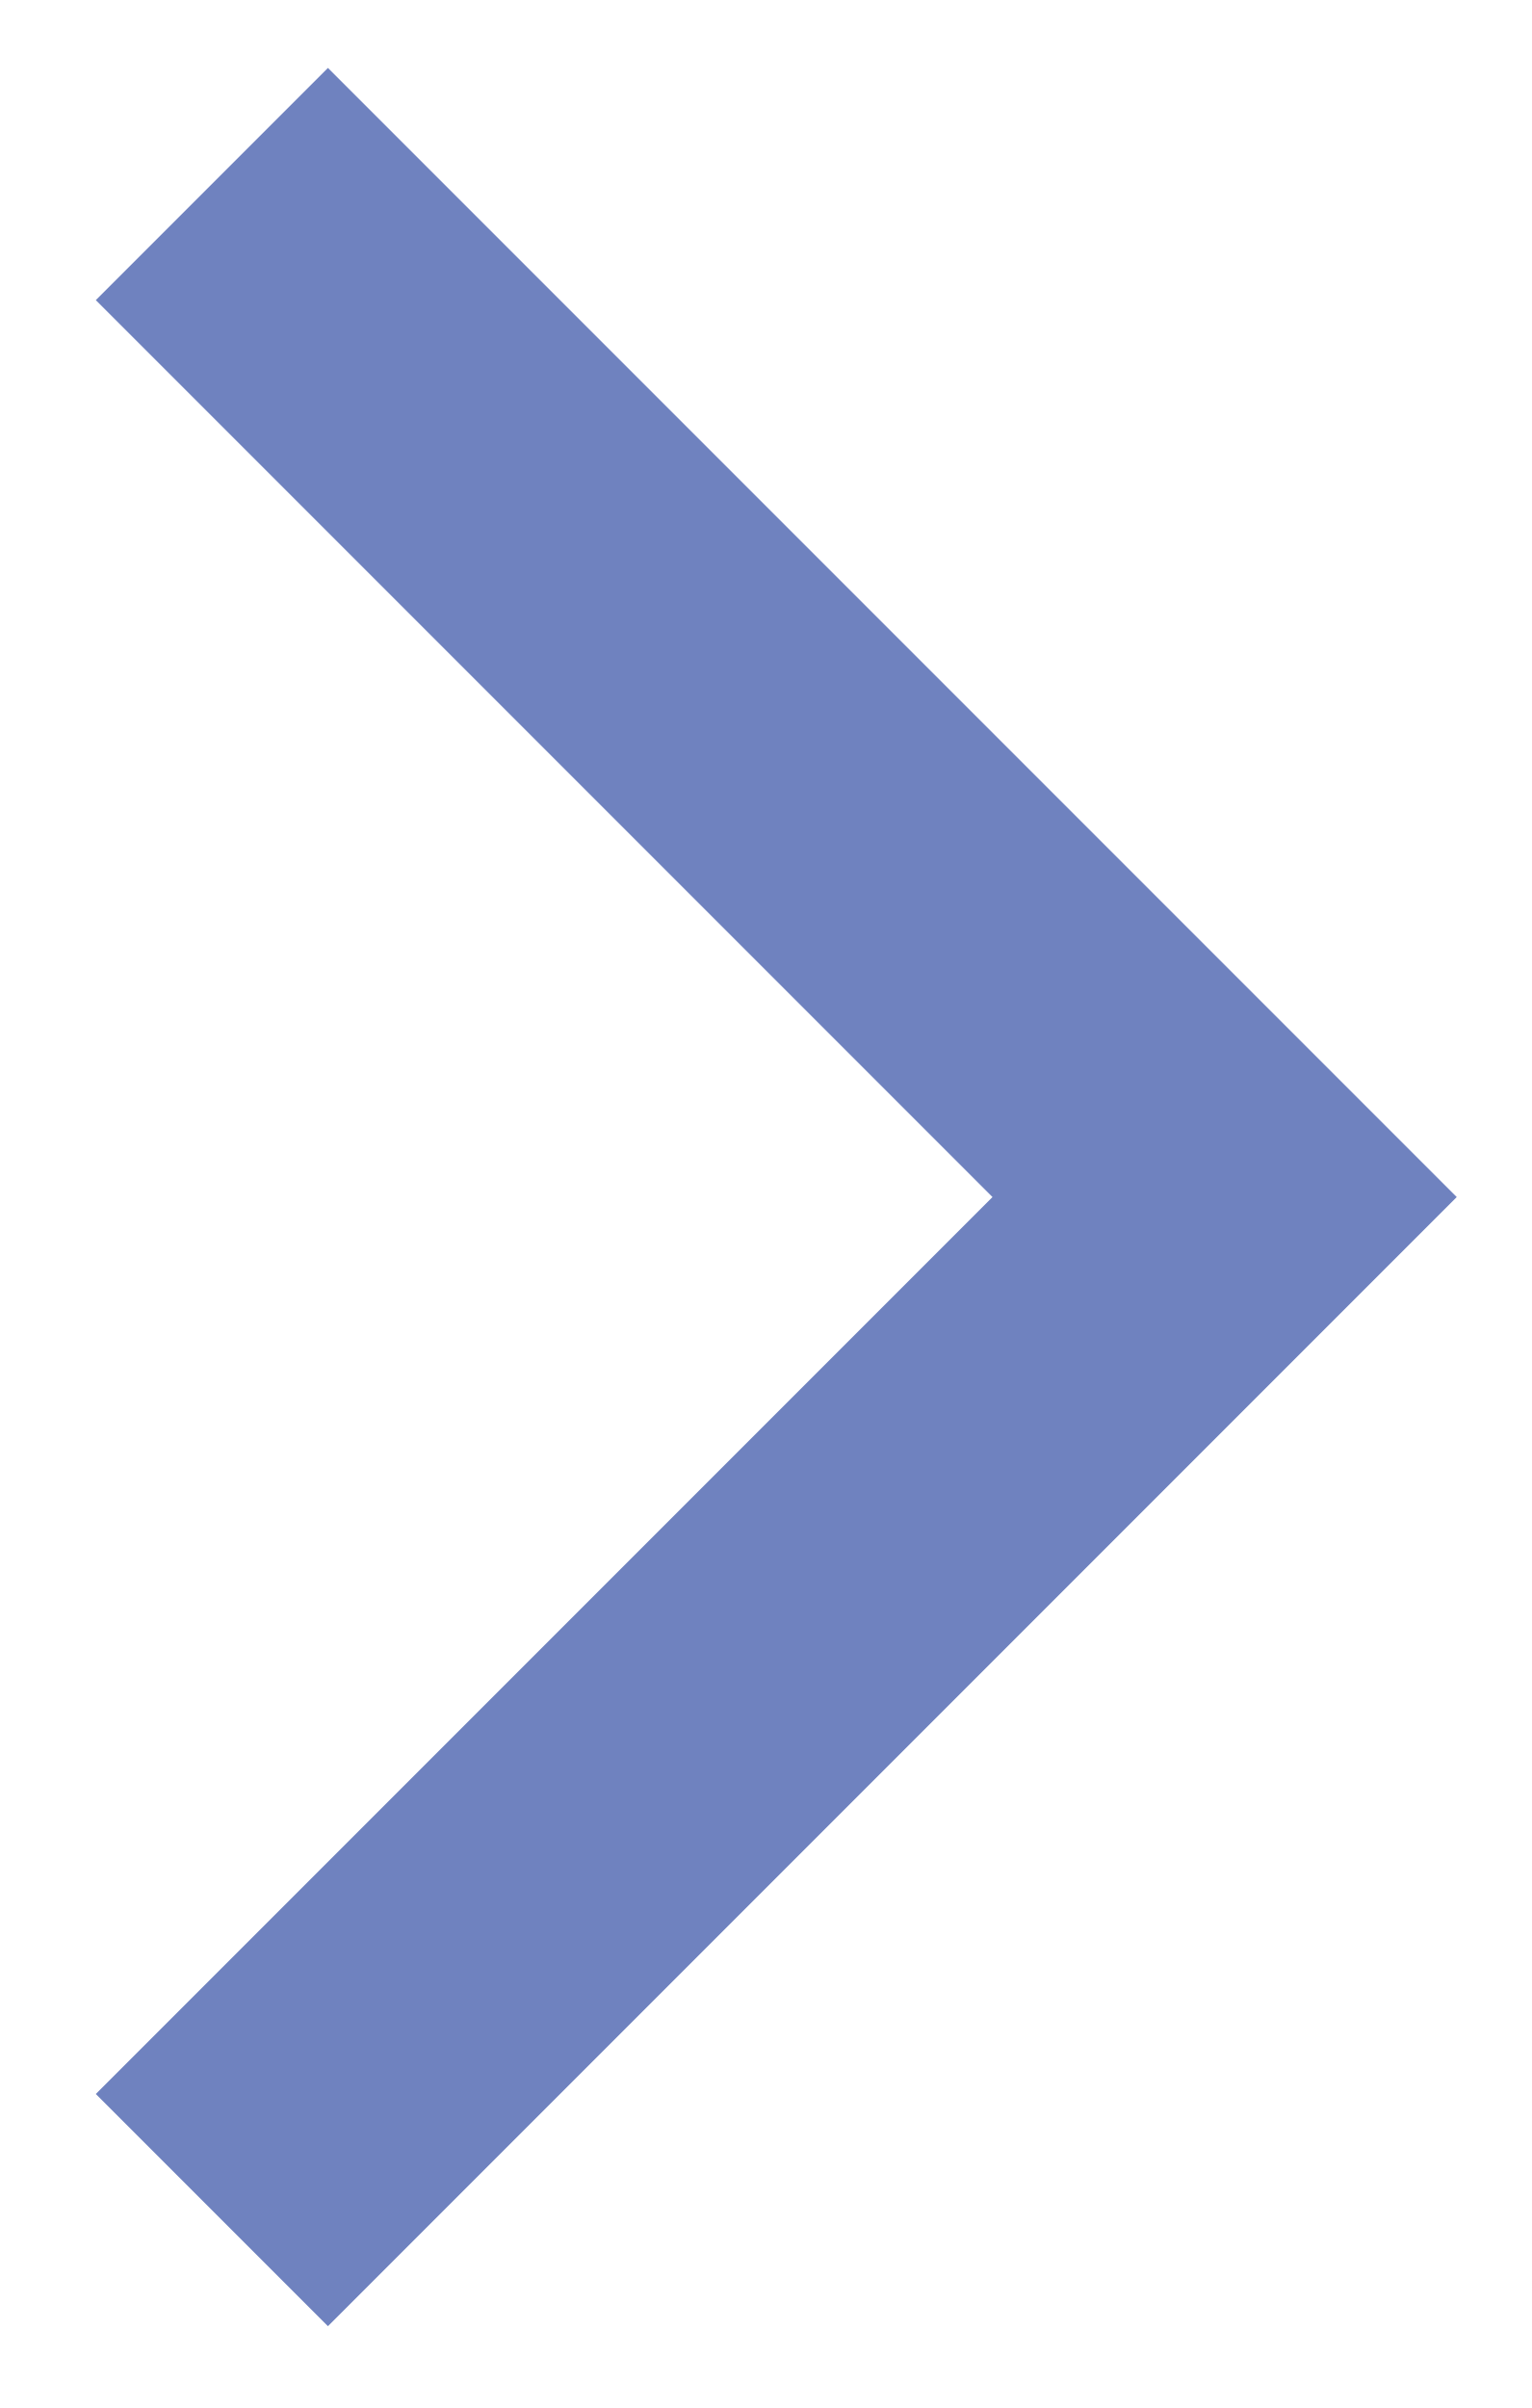
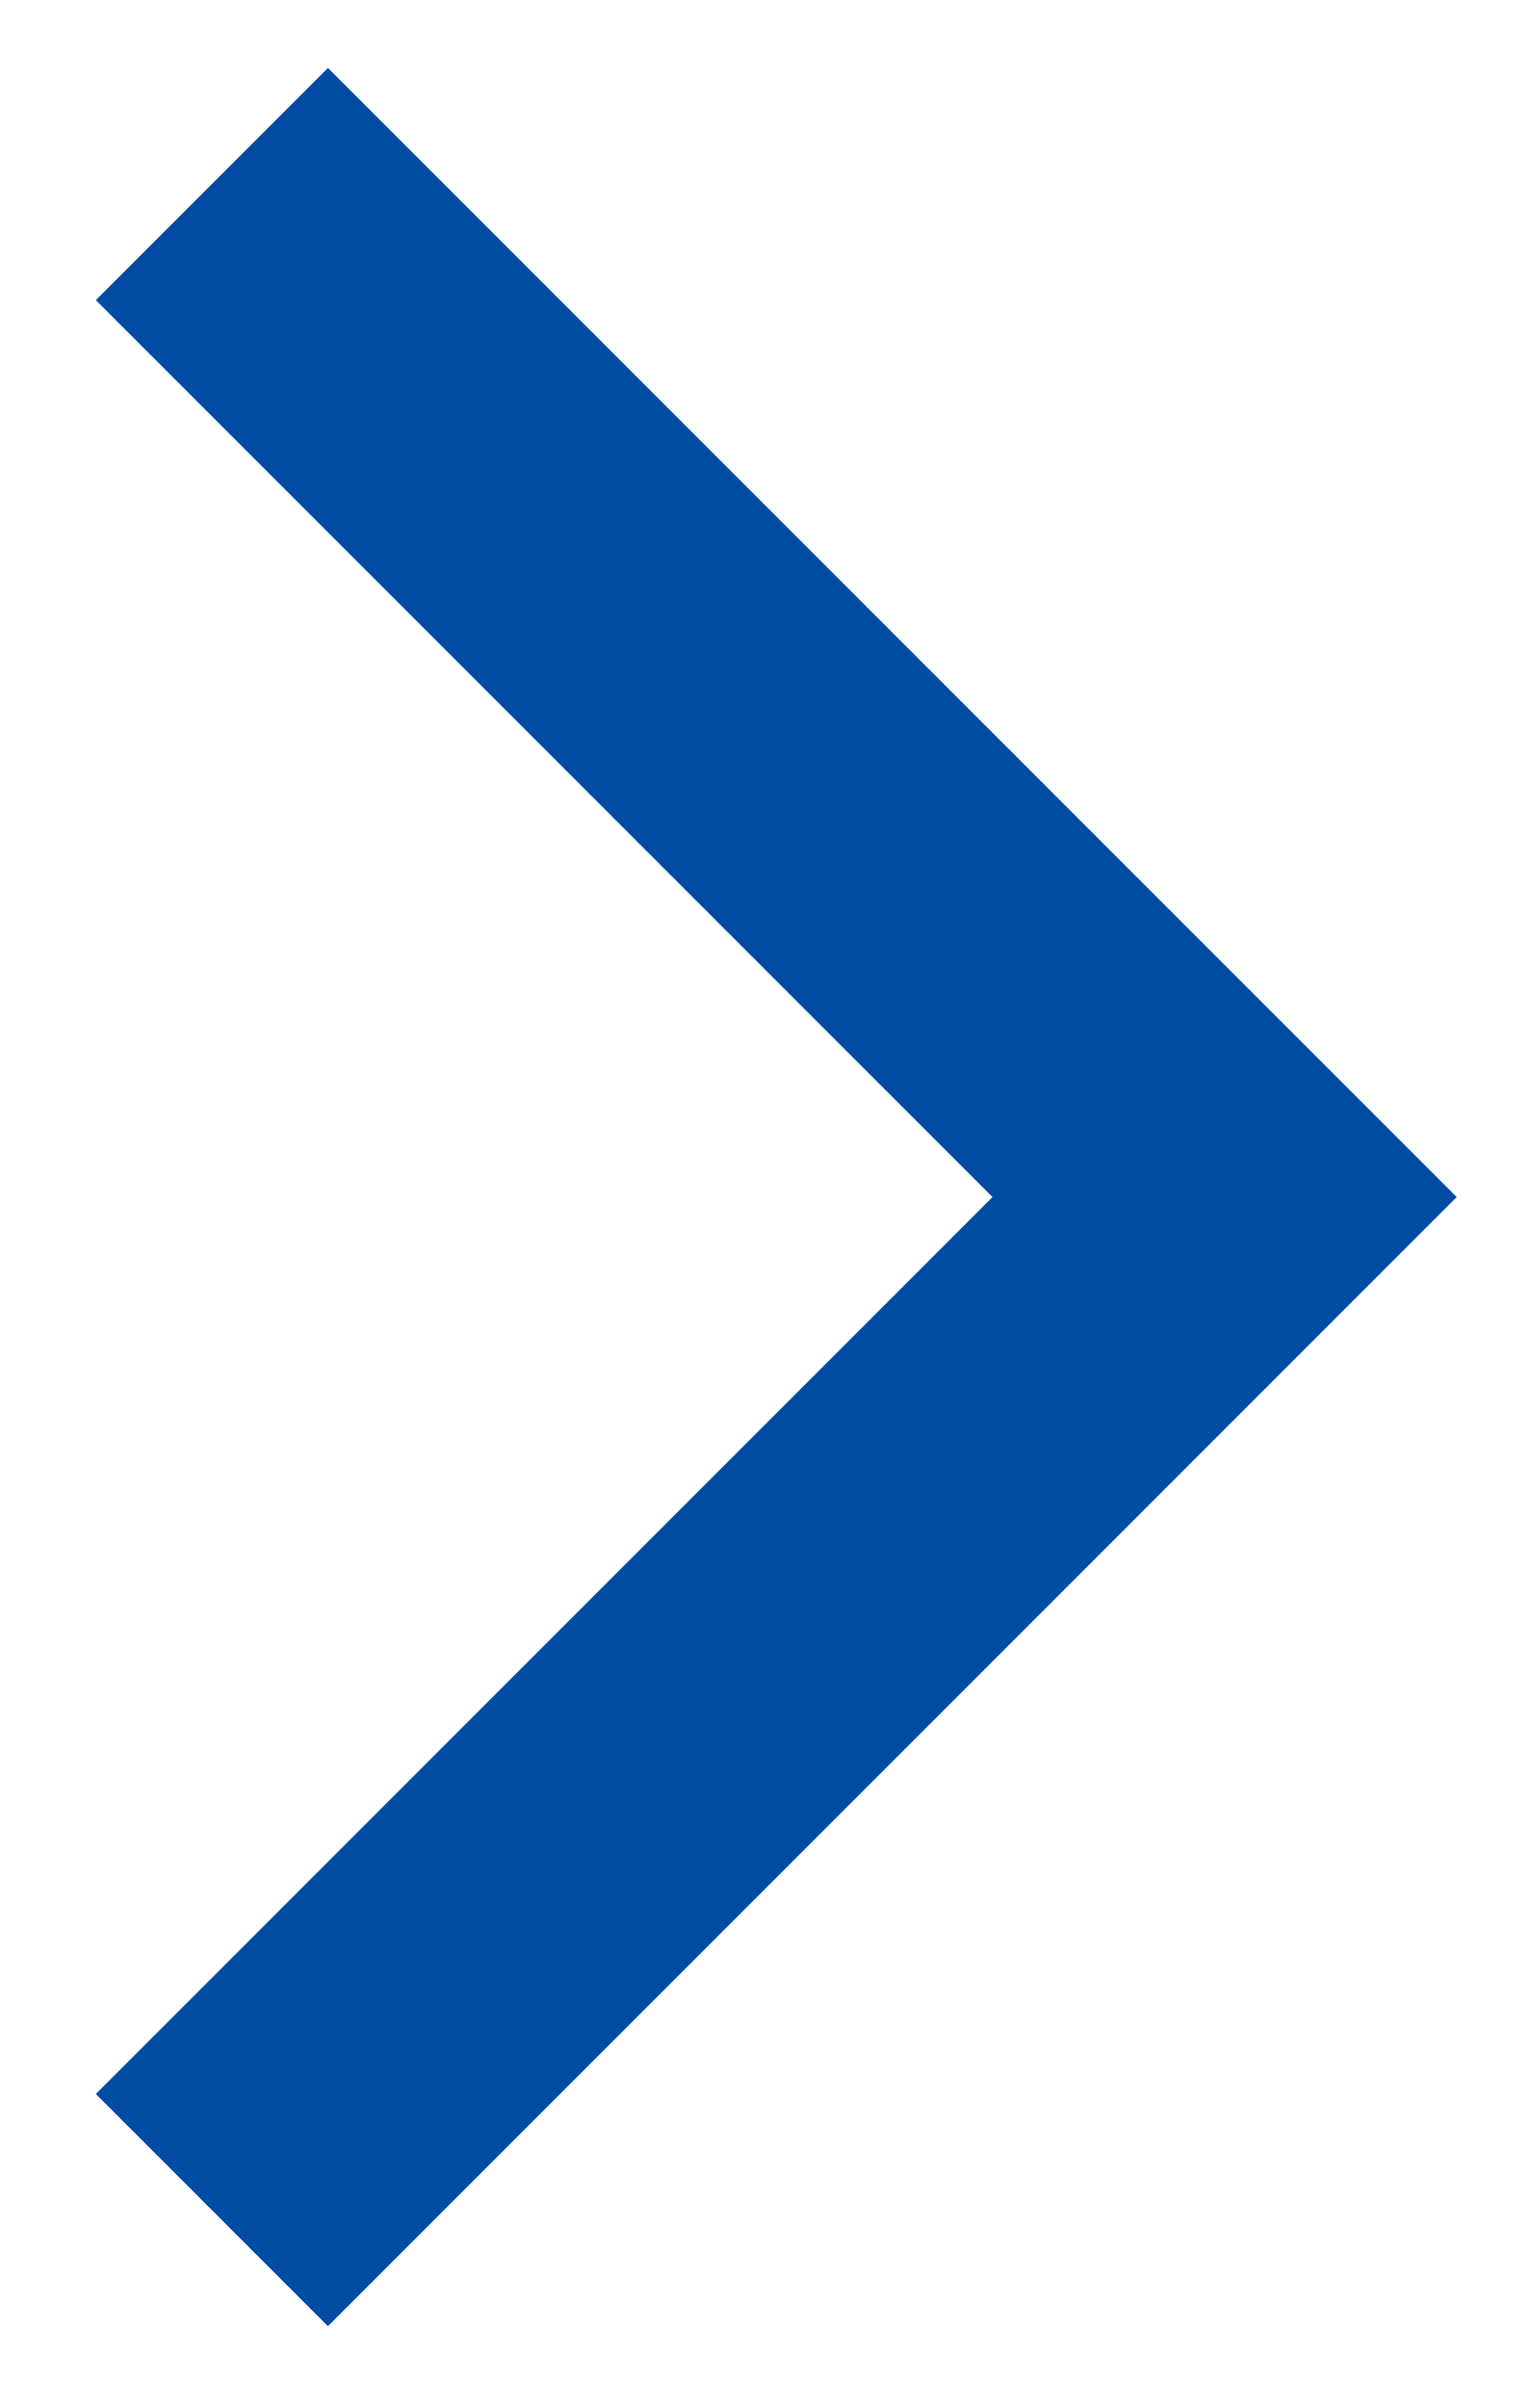
<svg xmlns="http://www.w3.org/2000/svg" width="14px" height="22px" viewBox="0 0 14 22" version="1.1">
  <defs />
  <g id="Page-1" stroke="none" stroke-width="1" fill="none" fill-rule="evenodd">
-     <g id="video-slider-right-arrow" transform="translate(-8, 1)" stroke-width="3" stroke="#6F82BF">
+     <g id="video-slider-right-arrow" transform="translate(-8, 1)" stroke-width="3" stroke="#004ca4">
      <polyline id="Rectangle-6" transform="translate(9.936292, 9.936291) rotate(45) translate(-9.936292, -9.936291) " points="3.392 3.392 16.481 3.392 16.481 16.481" />
    </g>
  </g>
</svg>
